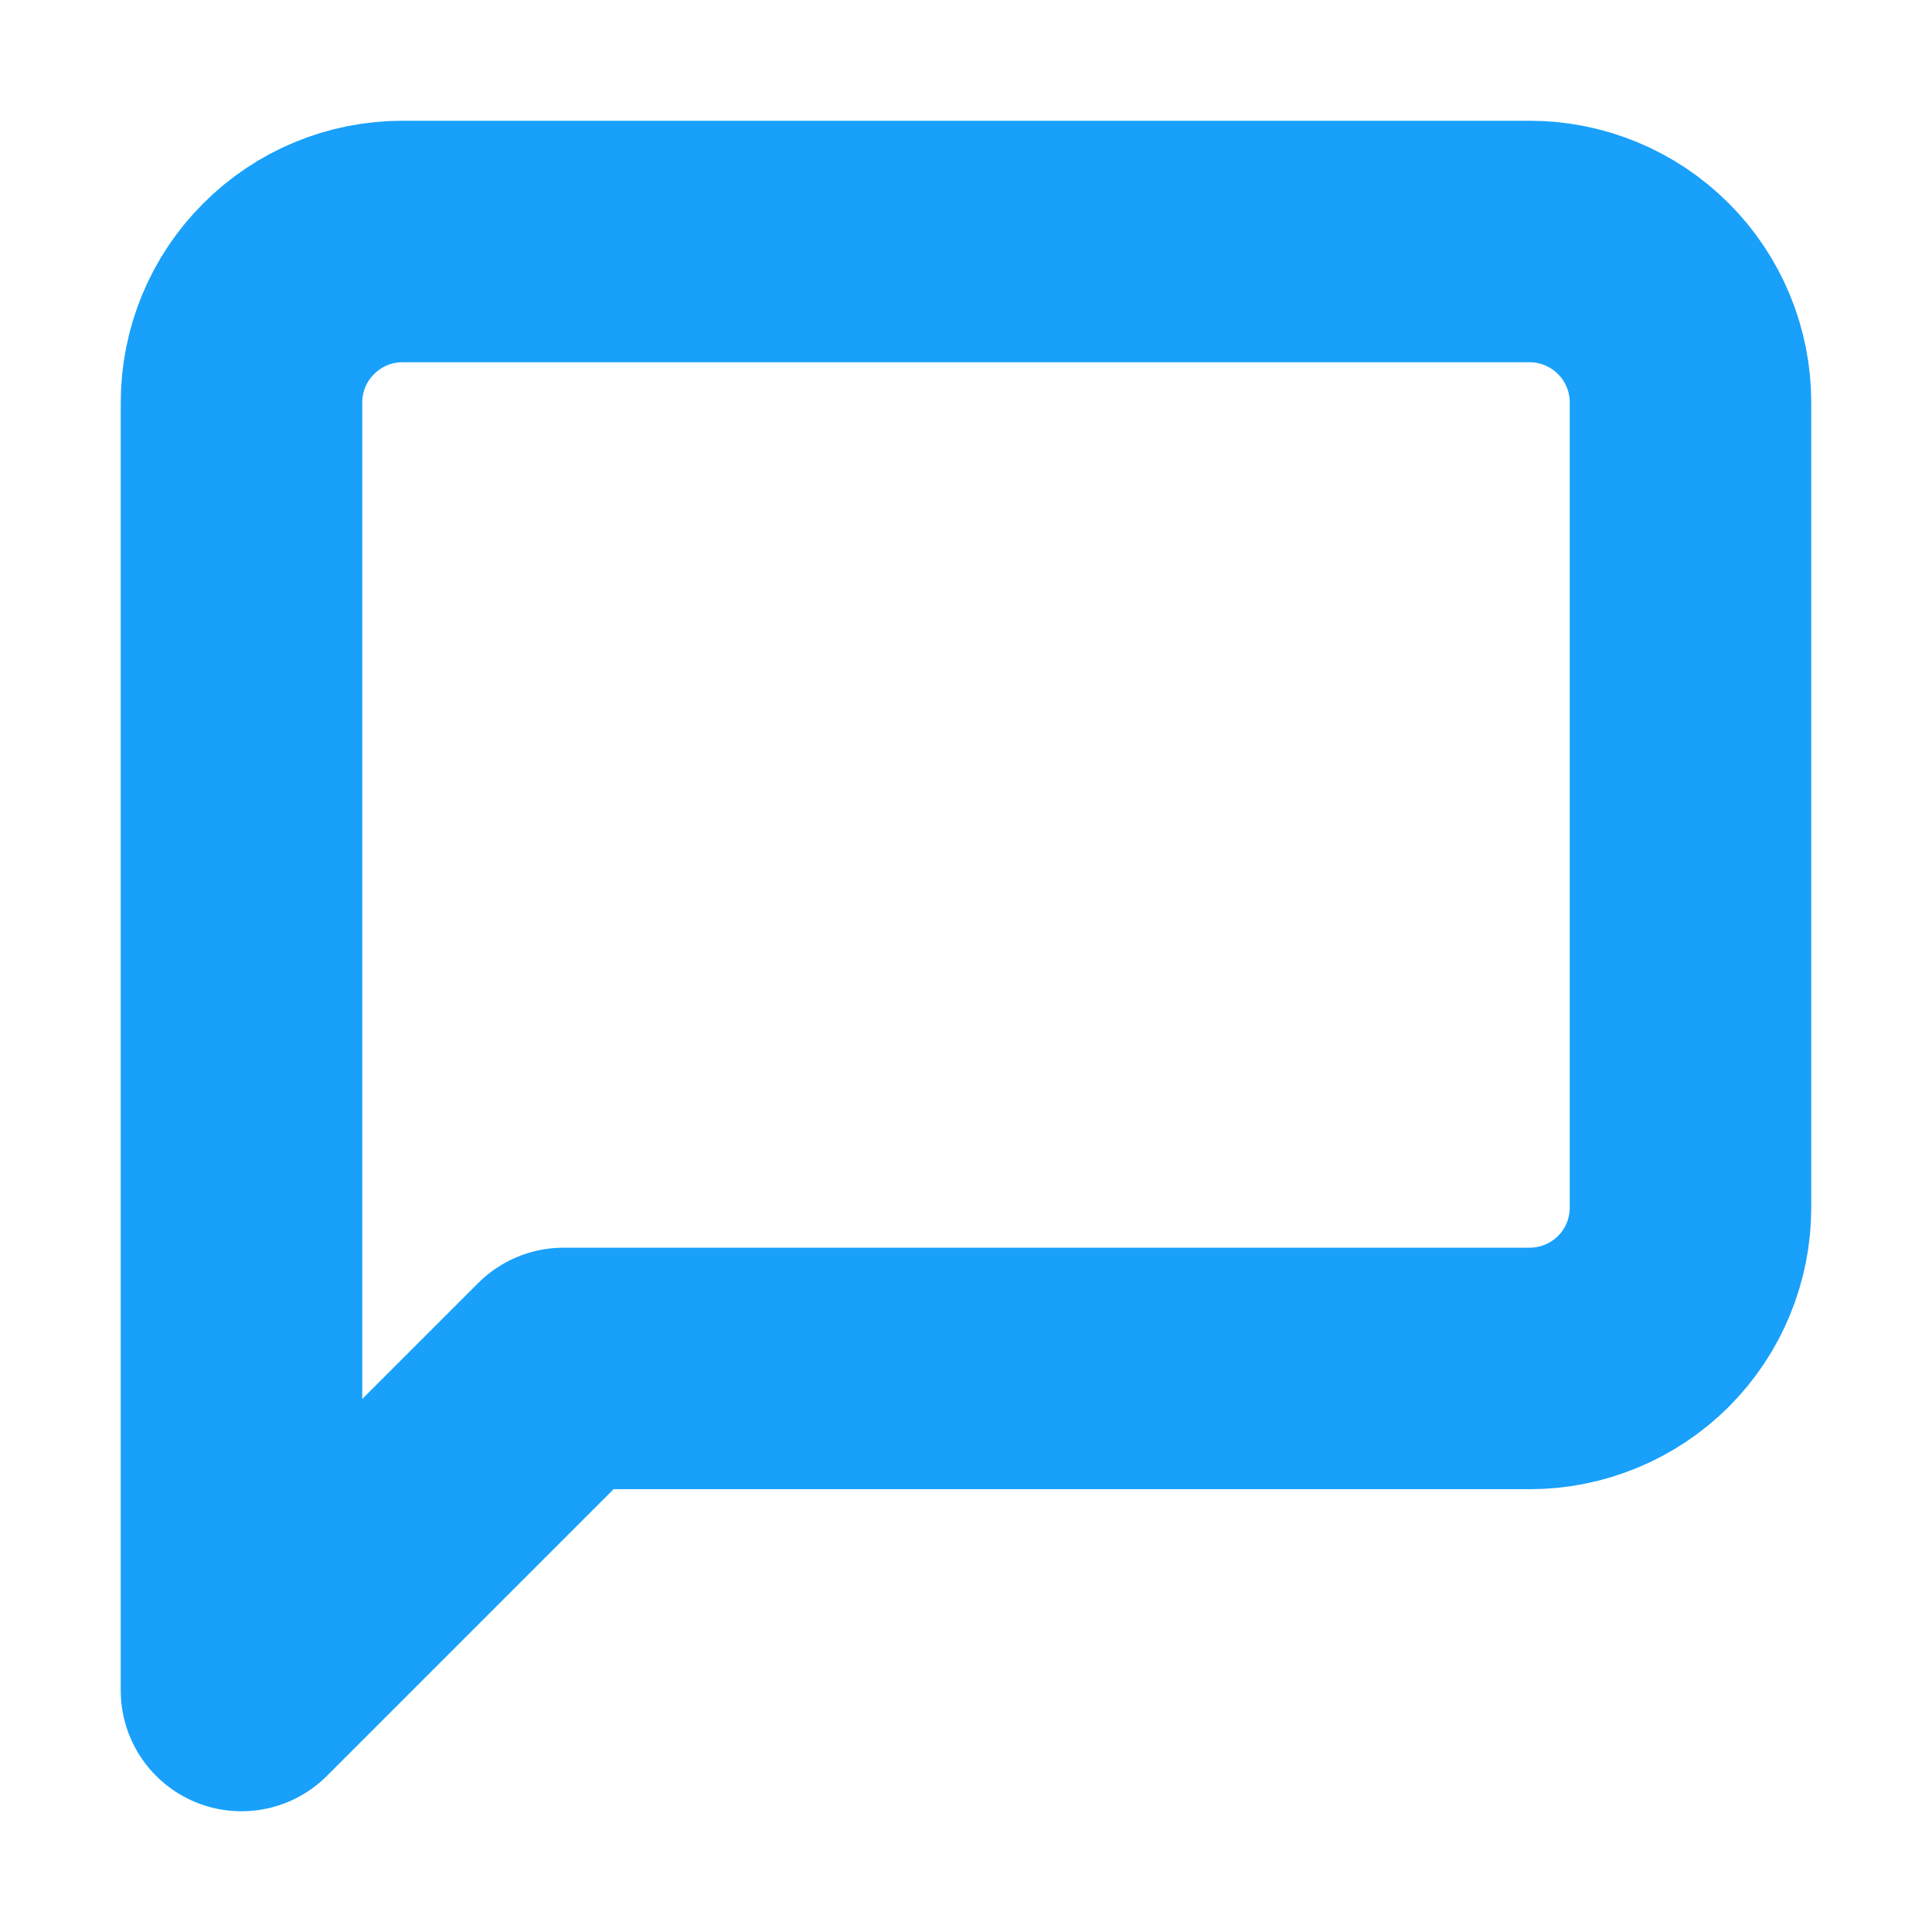
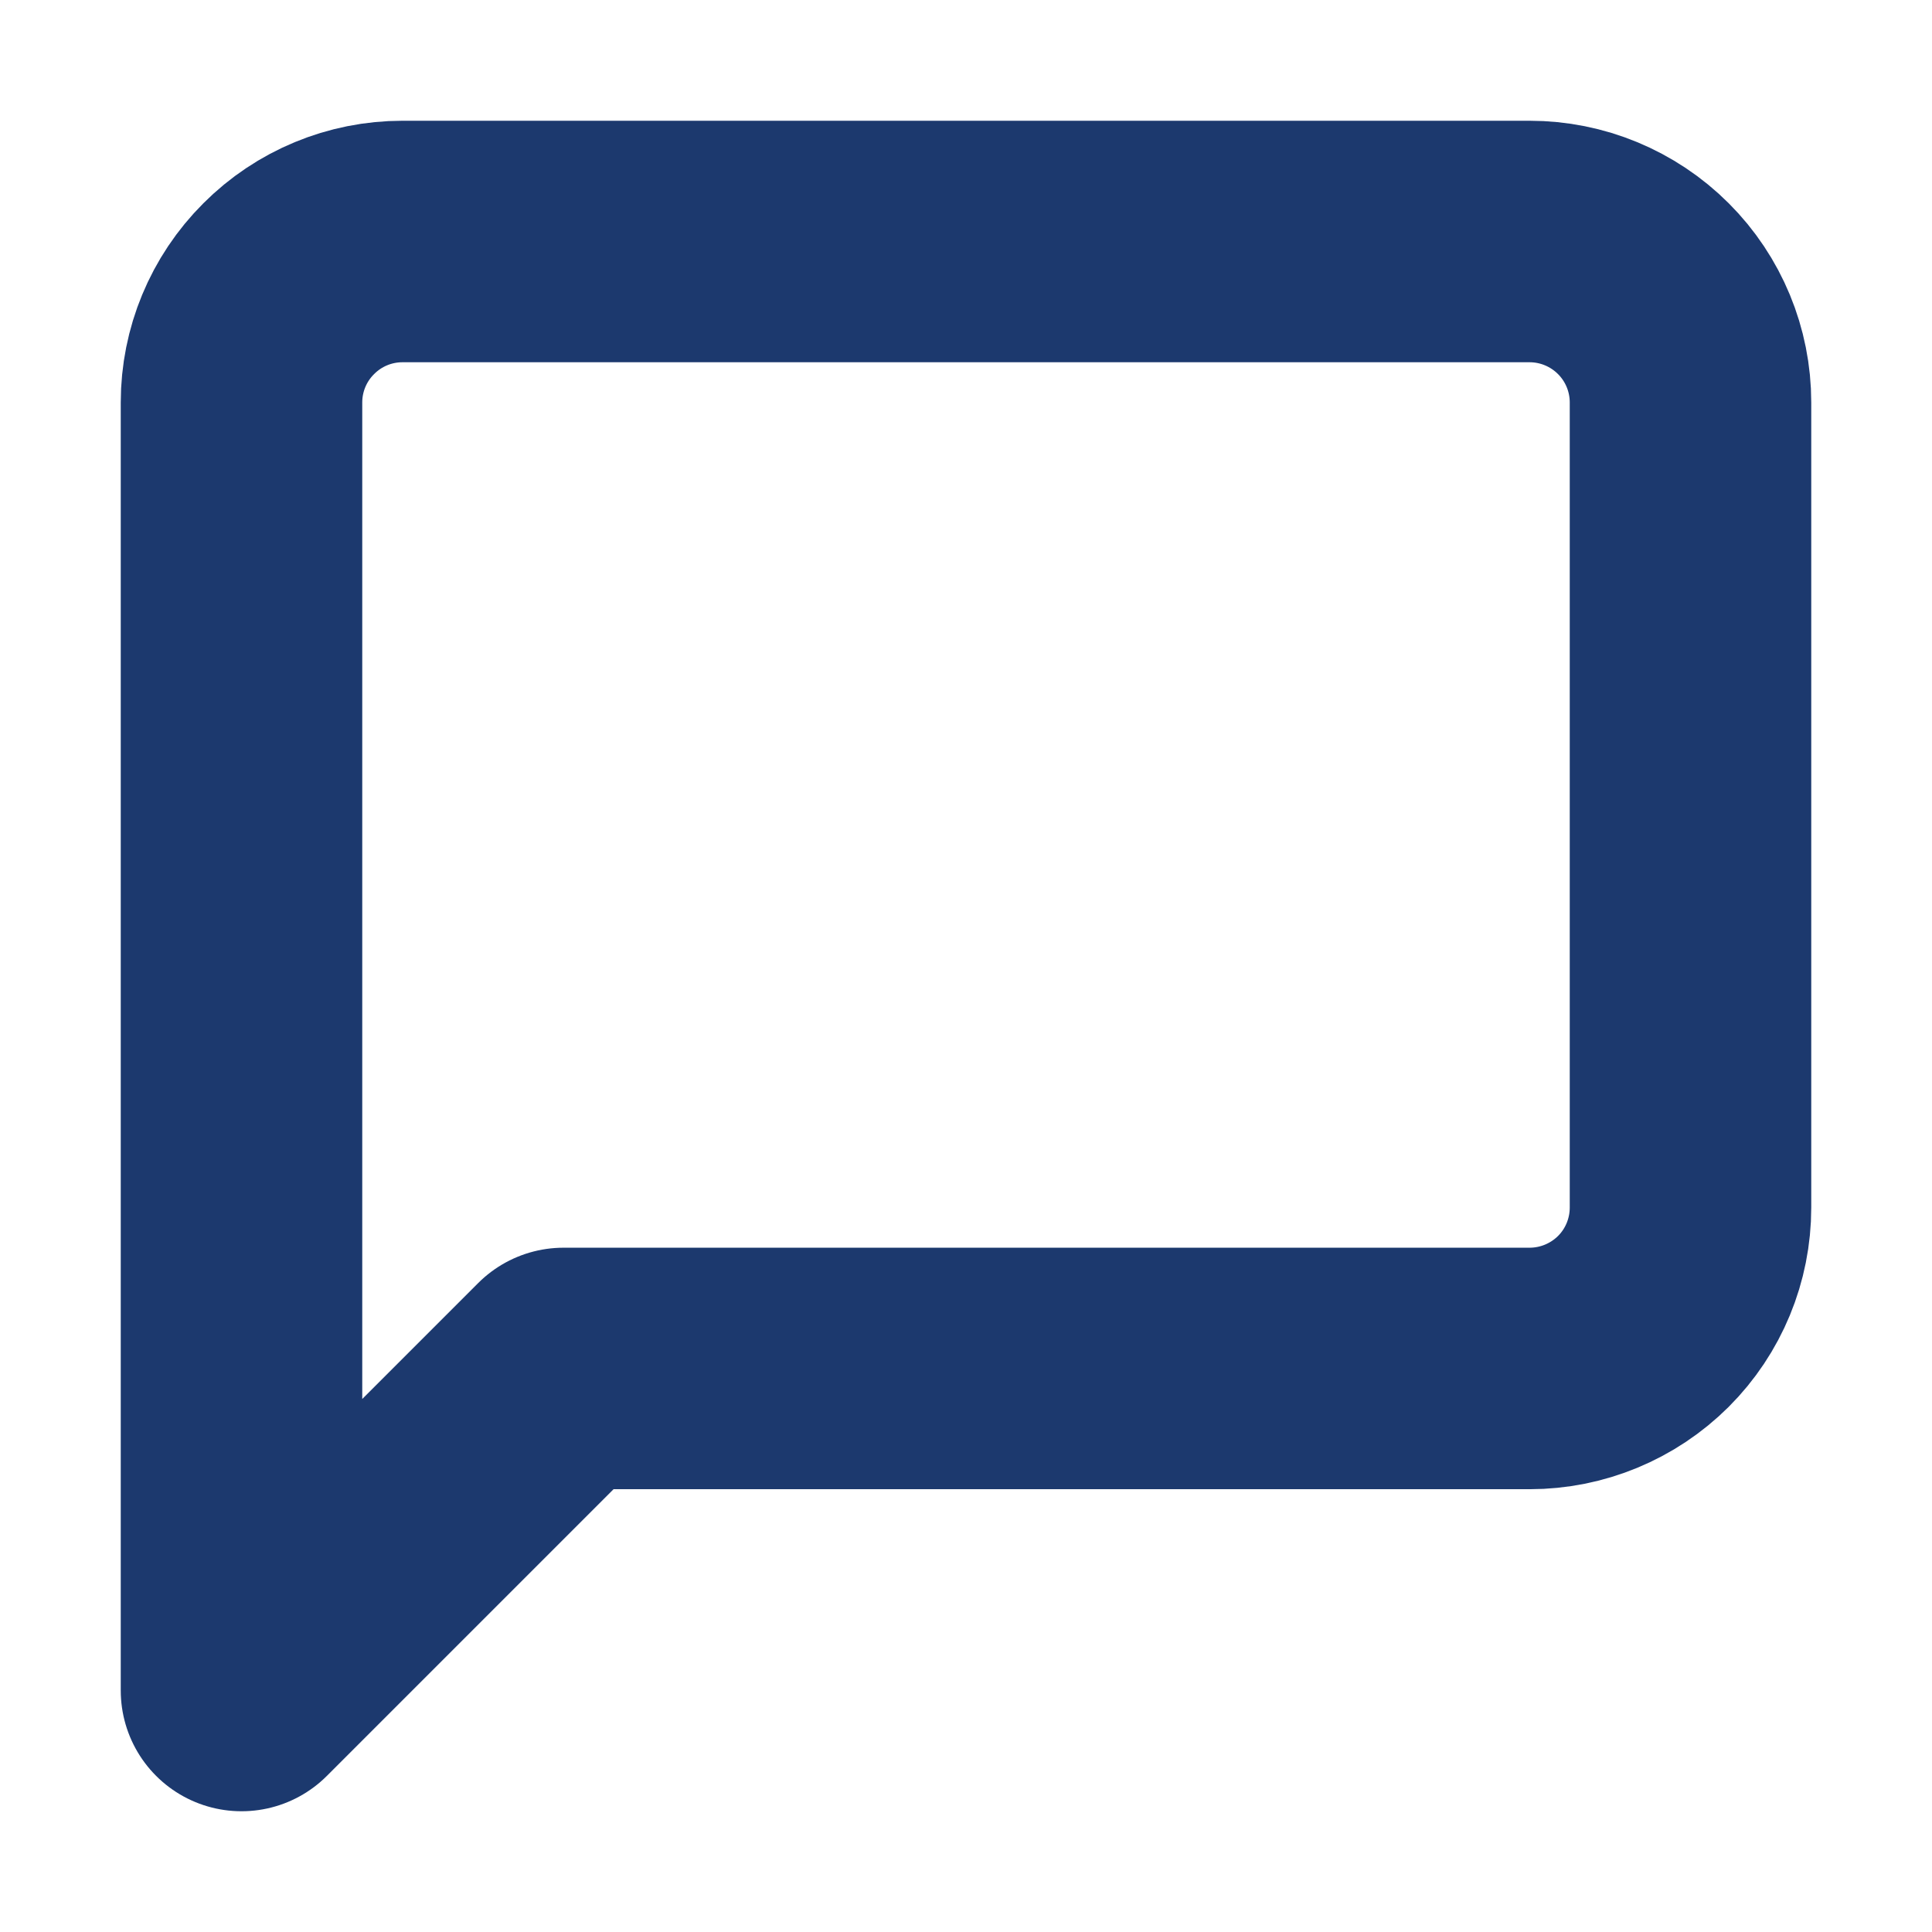
<svg xmlns="http://www.w3.org/2000/svg" width="16" height="16" viewBox="0 0 16 16" fill="none">
-   <path d="M14 10C14 10.354 13.86 10.693 13.61 10.943C13.359 11.193 13.02 11.333 12.667 11.333H4.667L2 14V3.333C2 2.98 2.14 2.641 2.391 2.391C2.641 2.14 2.98 2 3.333 2H12.667C13.02 2 13.359 2.14 13.61 2.391C13.86 2.641 14 2.98 14 3.333V10Z" stroke="#18A0FB" stroke-width="2" stroke-linecap="round" stroke-linejoin="round" />
+   <path d="M14 10C14 10.354 13.86 10.693 13.61 10.943C13.359 11.193 13.02 11.333 12.667 11.333H4.667L2 14V3.333C2 2.98 2.14 2.641 2.391 2.391C2.641 2.14 2.98 2 3.333 2H12.667C13.02 2 13.359 2.14 13.61 2.391C13.86 2.641 14 2.98 14 3.333V10Z" stroke="#1C396E" stroke-width="2" stroke-linecap="round" stroke-linejoin="round" />
</svg>
